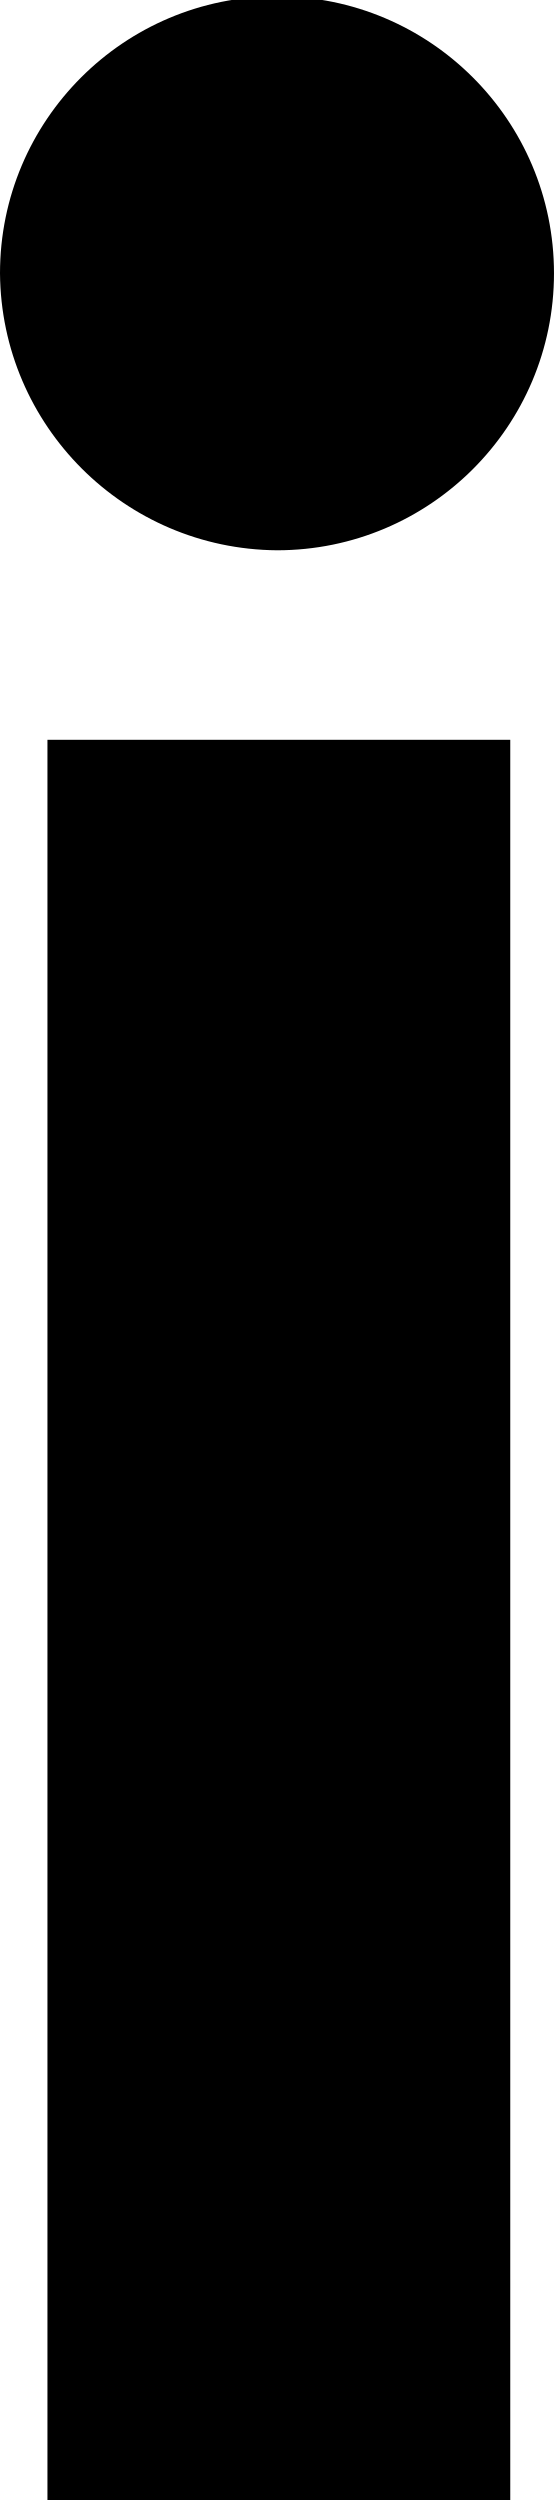
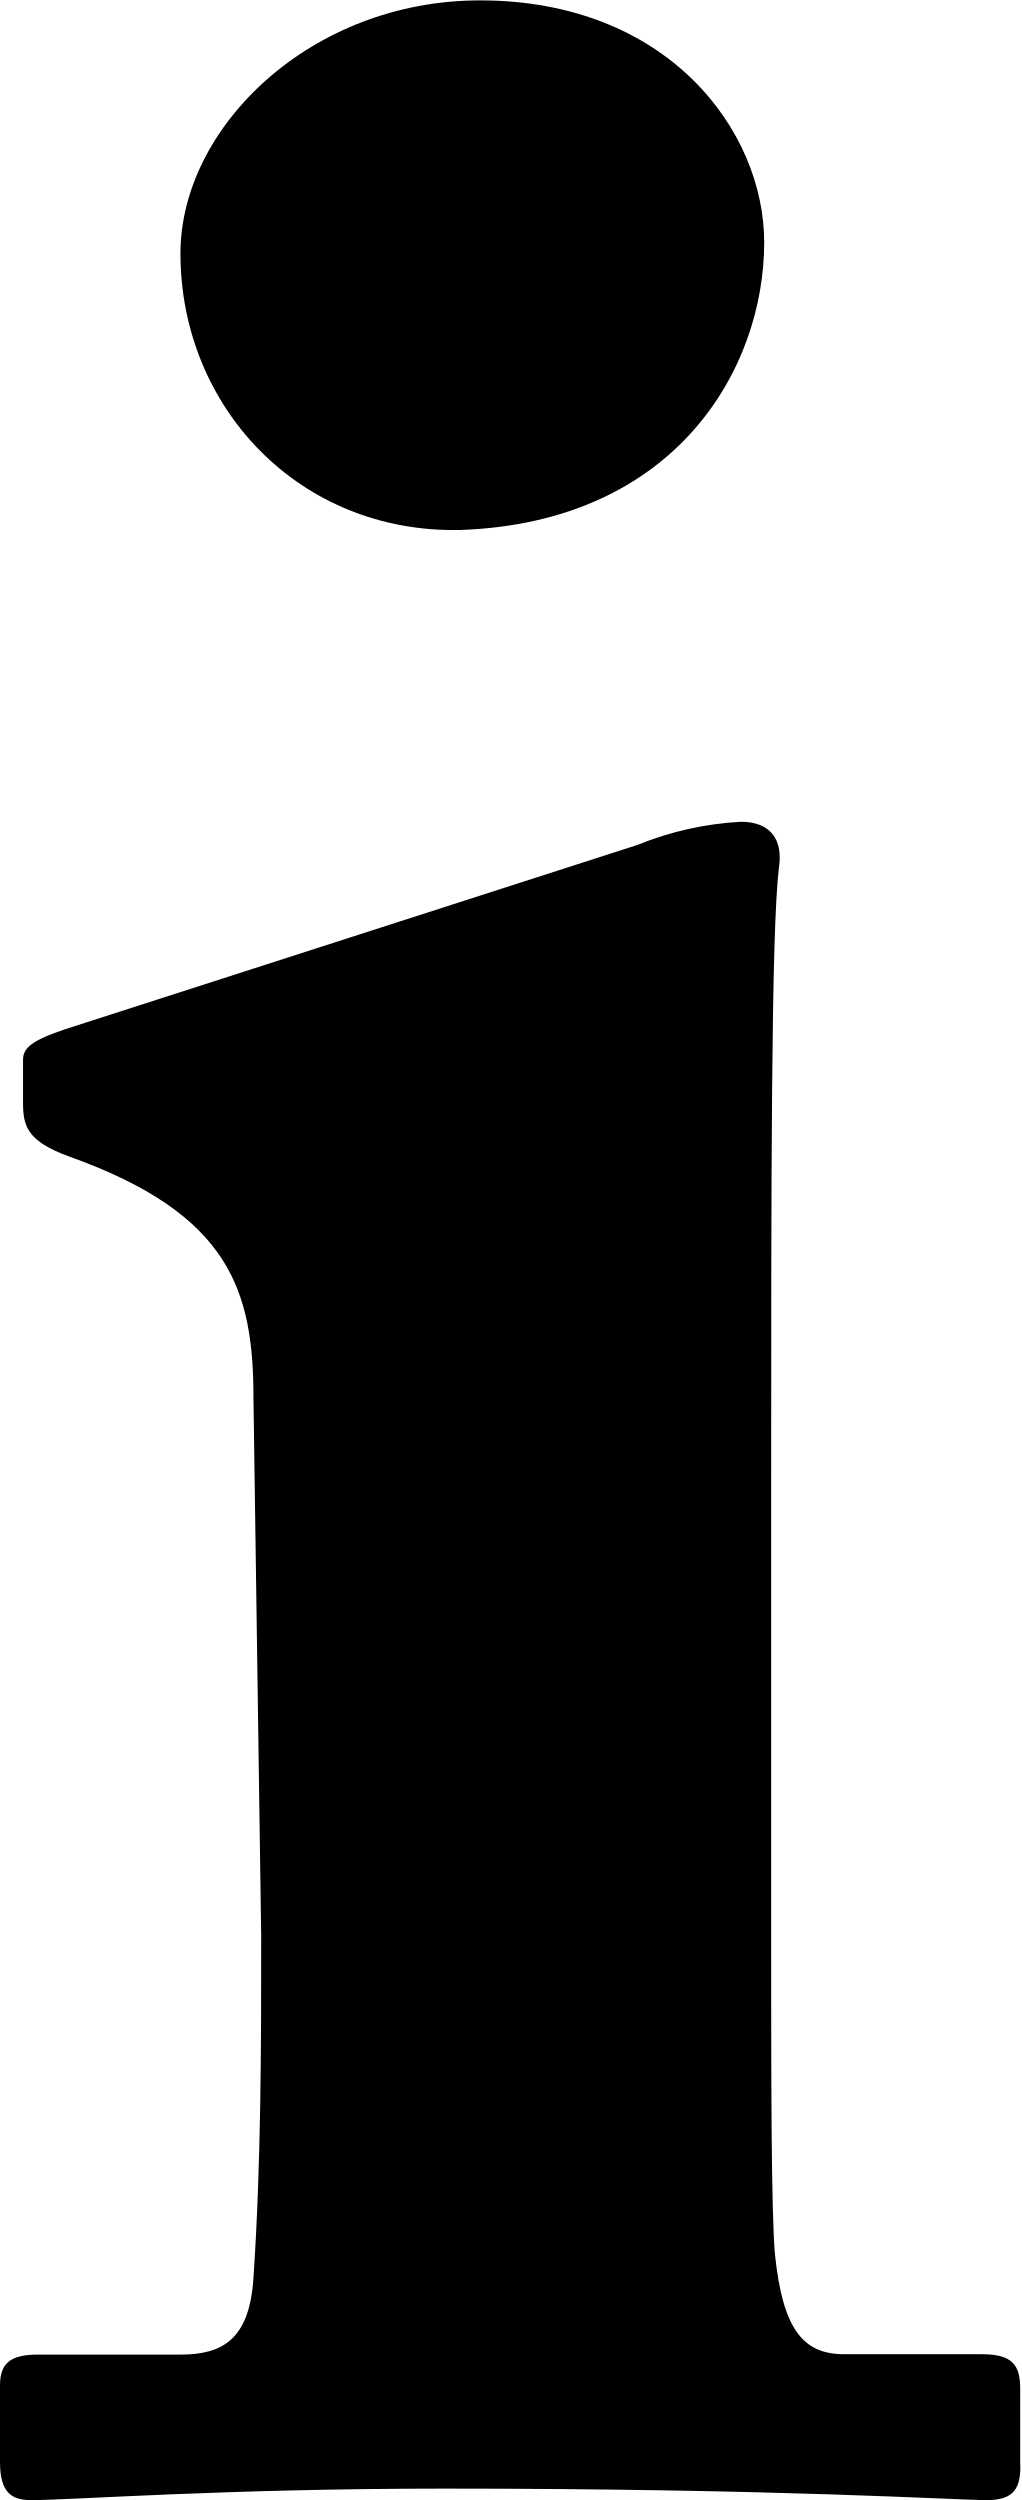
- <svg xmlns="http://www.w3.org/2000/svg" id="a85d17fe-56c8-48c2-be84-35cee03faaf2" data-name="Layer 31" viewBox="0 0 43.32 195.49">
-   <path d="M78.2,23.88A21.66,21.66,0,1,1,99.86,45.54,21.83,21.83,0,0,1,78.2,23.88ZM81.91,198V60.36H118.1V198Z" transform="translate(-78.2 -2.51)" />
+ <svg xmlns="http://www.w3.org/2000/svg" id="da43c07c-4d6c-4ace-bdd6-fc9625680515" data-name="Layer 31" viewBox="0 0 80.72 197.56">
+   <path d="M139.44,199c-2.43,0-16.39-.91-42.79-.91-17.6,0-29.44.91-32.77.91-1.52,0-2.43-.61-2.43-3v-6.07c0-1.82.91-2.43,3-2.43H75.71c3.34,0,5.46-1.21,5.77-6.07.61-9.1.61-18.51.61-27l-.61-42.49c0-8.5-1.82-14.57-14.57-19.12-3.34-1.21-3.64-2.43-3.64-4.25V85.19c0-.91.61-1.52,3.34-2.43L111.82,68.2A25.23,25.23,0,0,1,120,66.37c2.43,0,3.34,1.52,3,3.64-.61,5.16-.61,24.28-.61,51v32.47c0,11.83,0,22.76.3,26.1.61,5.77,2.12,7.89,5.46,7.89h10.92c2.43,0,3,.91,3,2.73V196C142.17,198.08,141.56,199,139.44,199ZM97.86,43.31c-12.75.3-22.15-9.71-22.15-21.85,0-10,10.32-20,23.67-20,14.87,0,22.46,10.32,22.46,19.12C121.84,30.57,114.86,42.7,97.86,43.31Z" transform="translate(-61.45 -1.43)" />
</svg>
